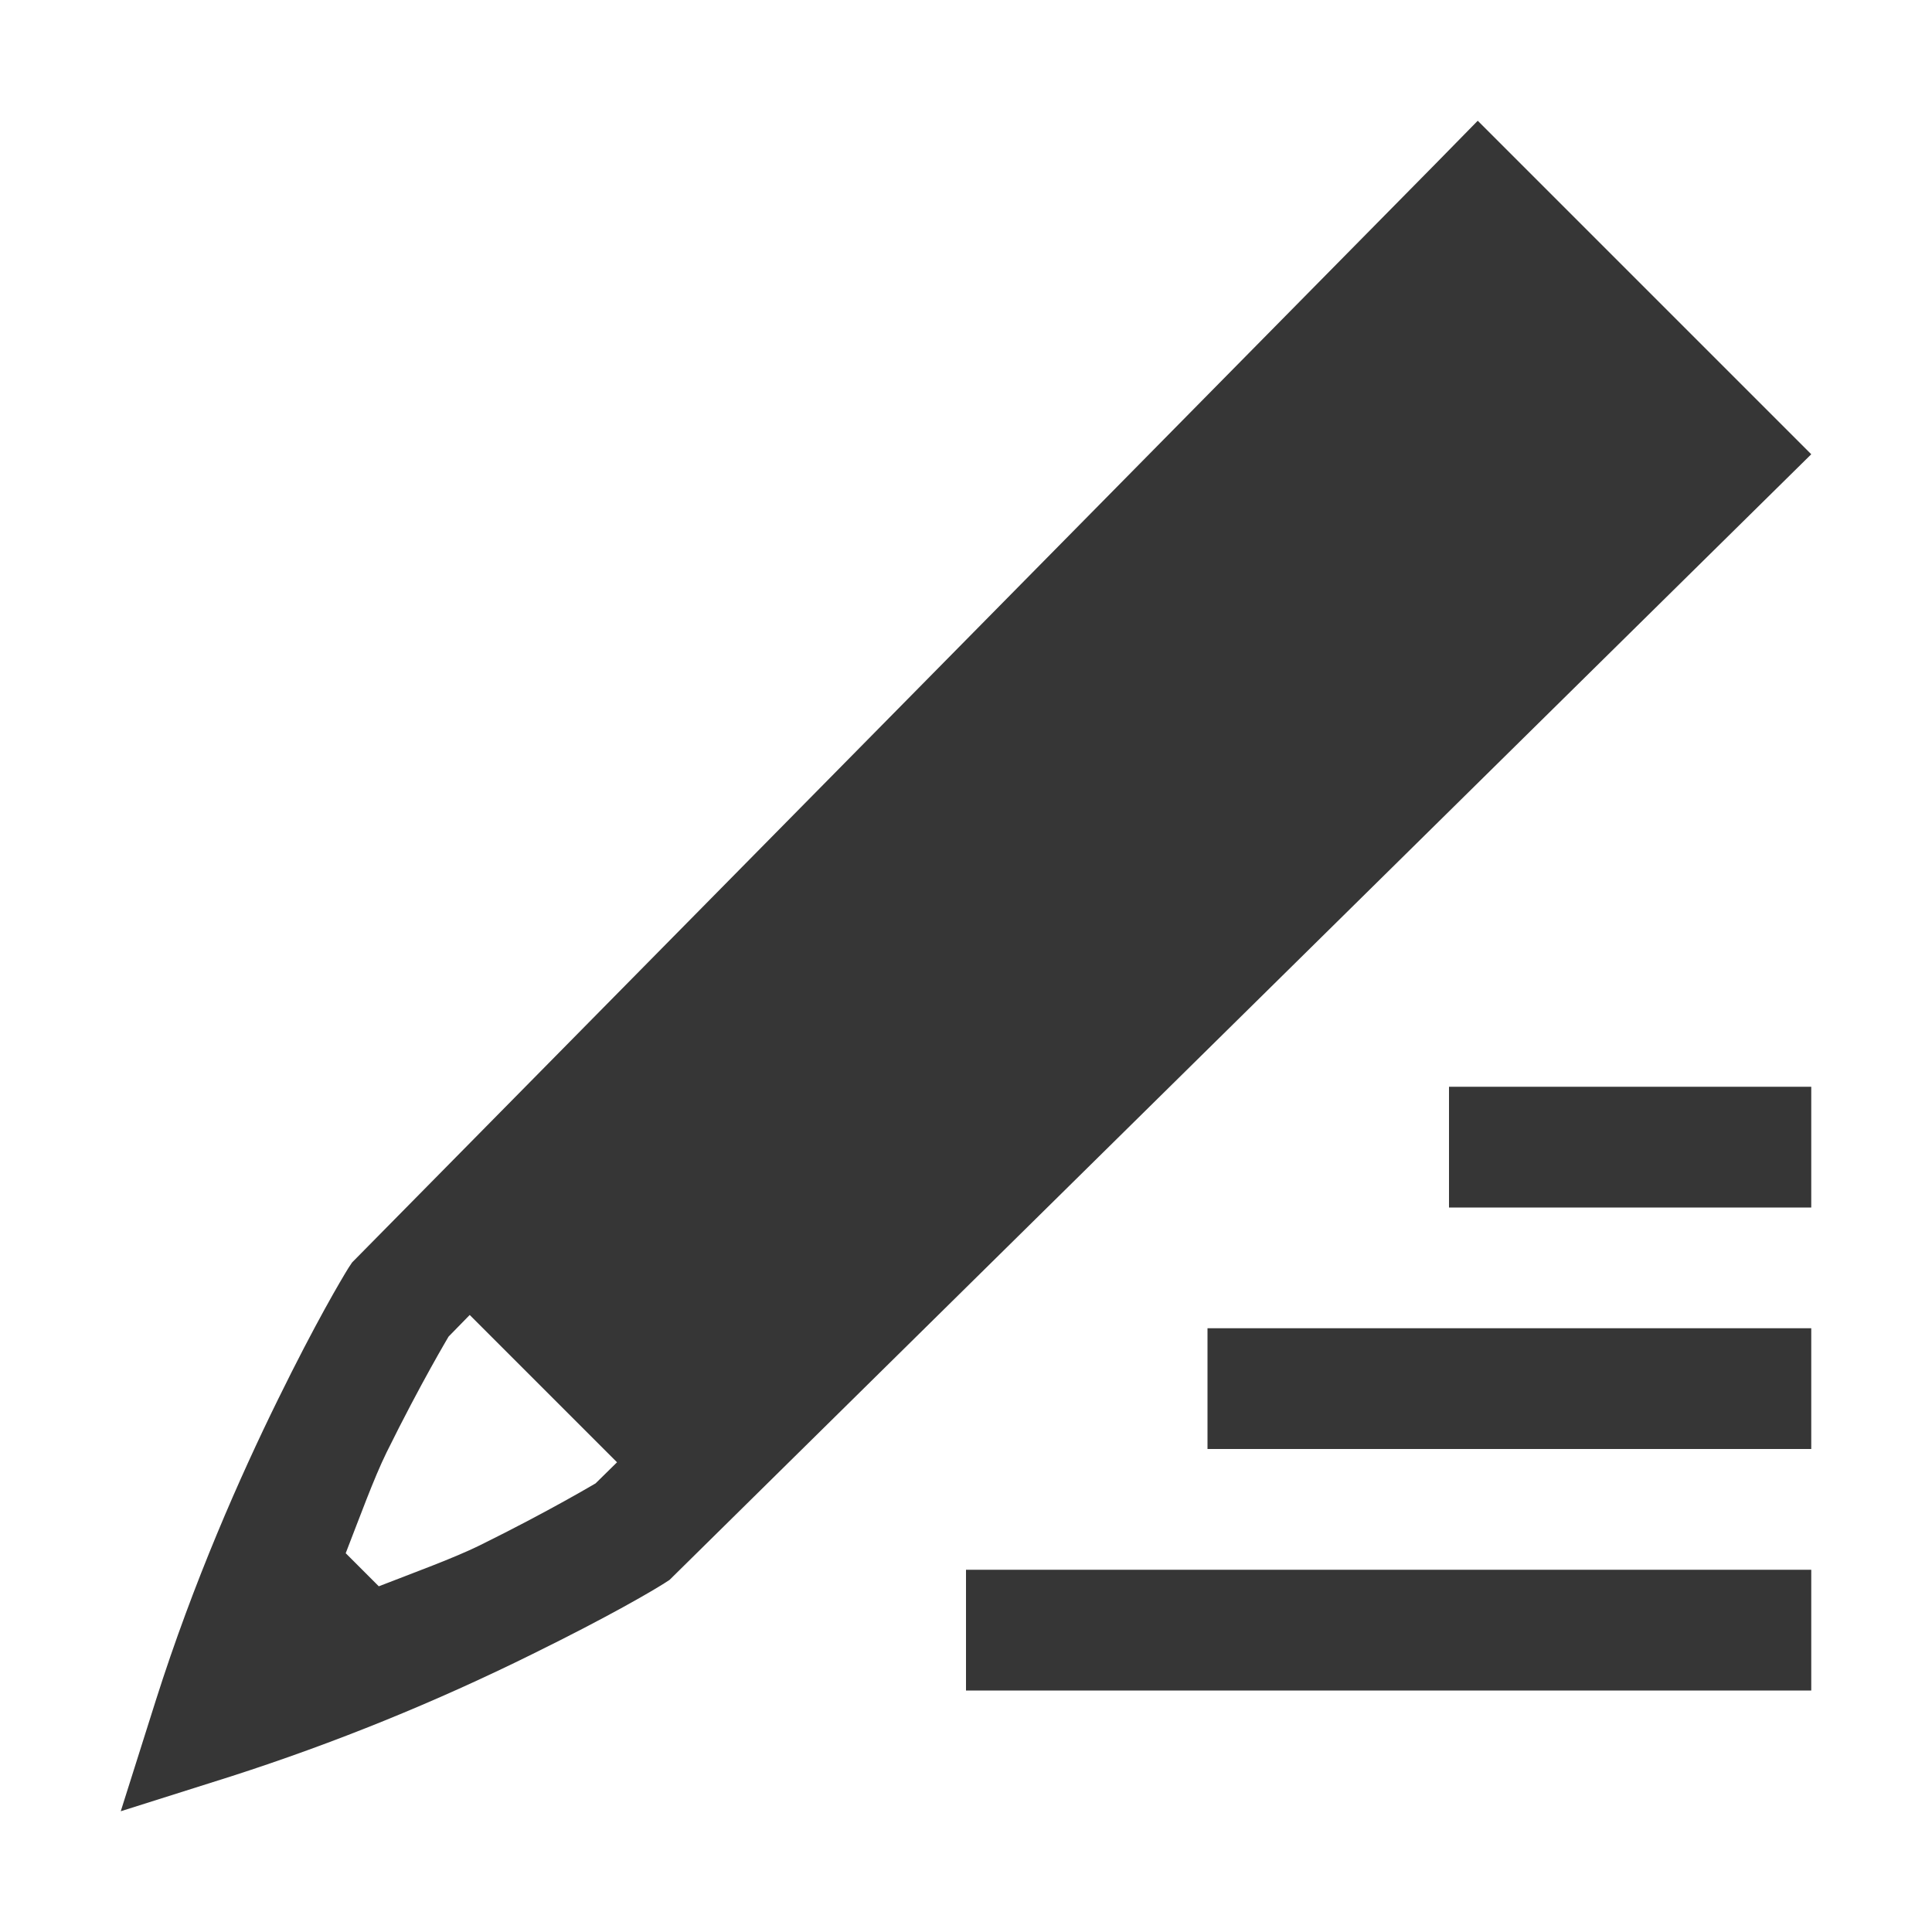
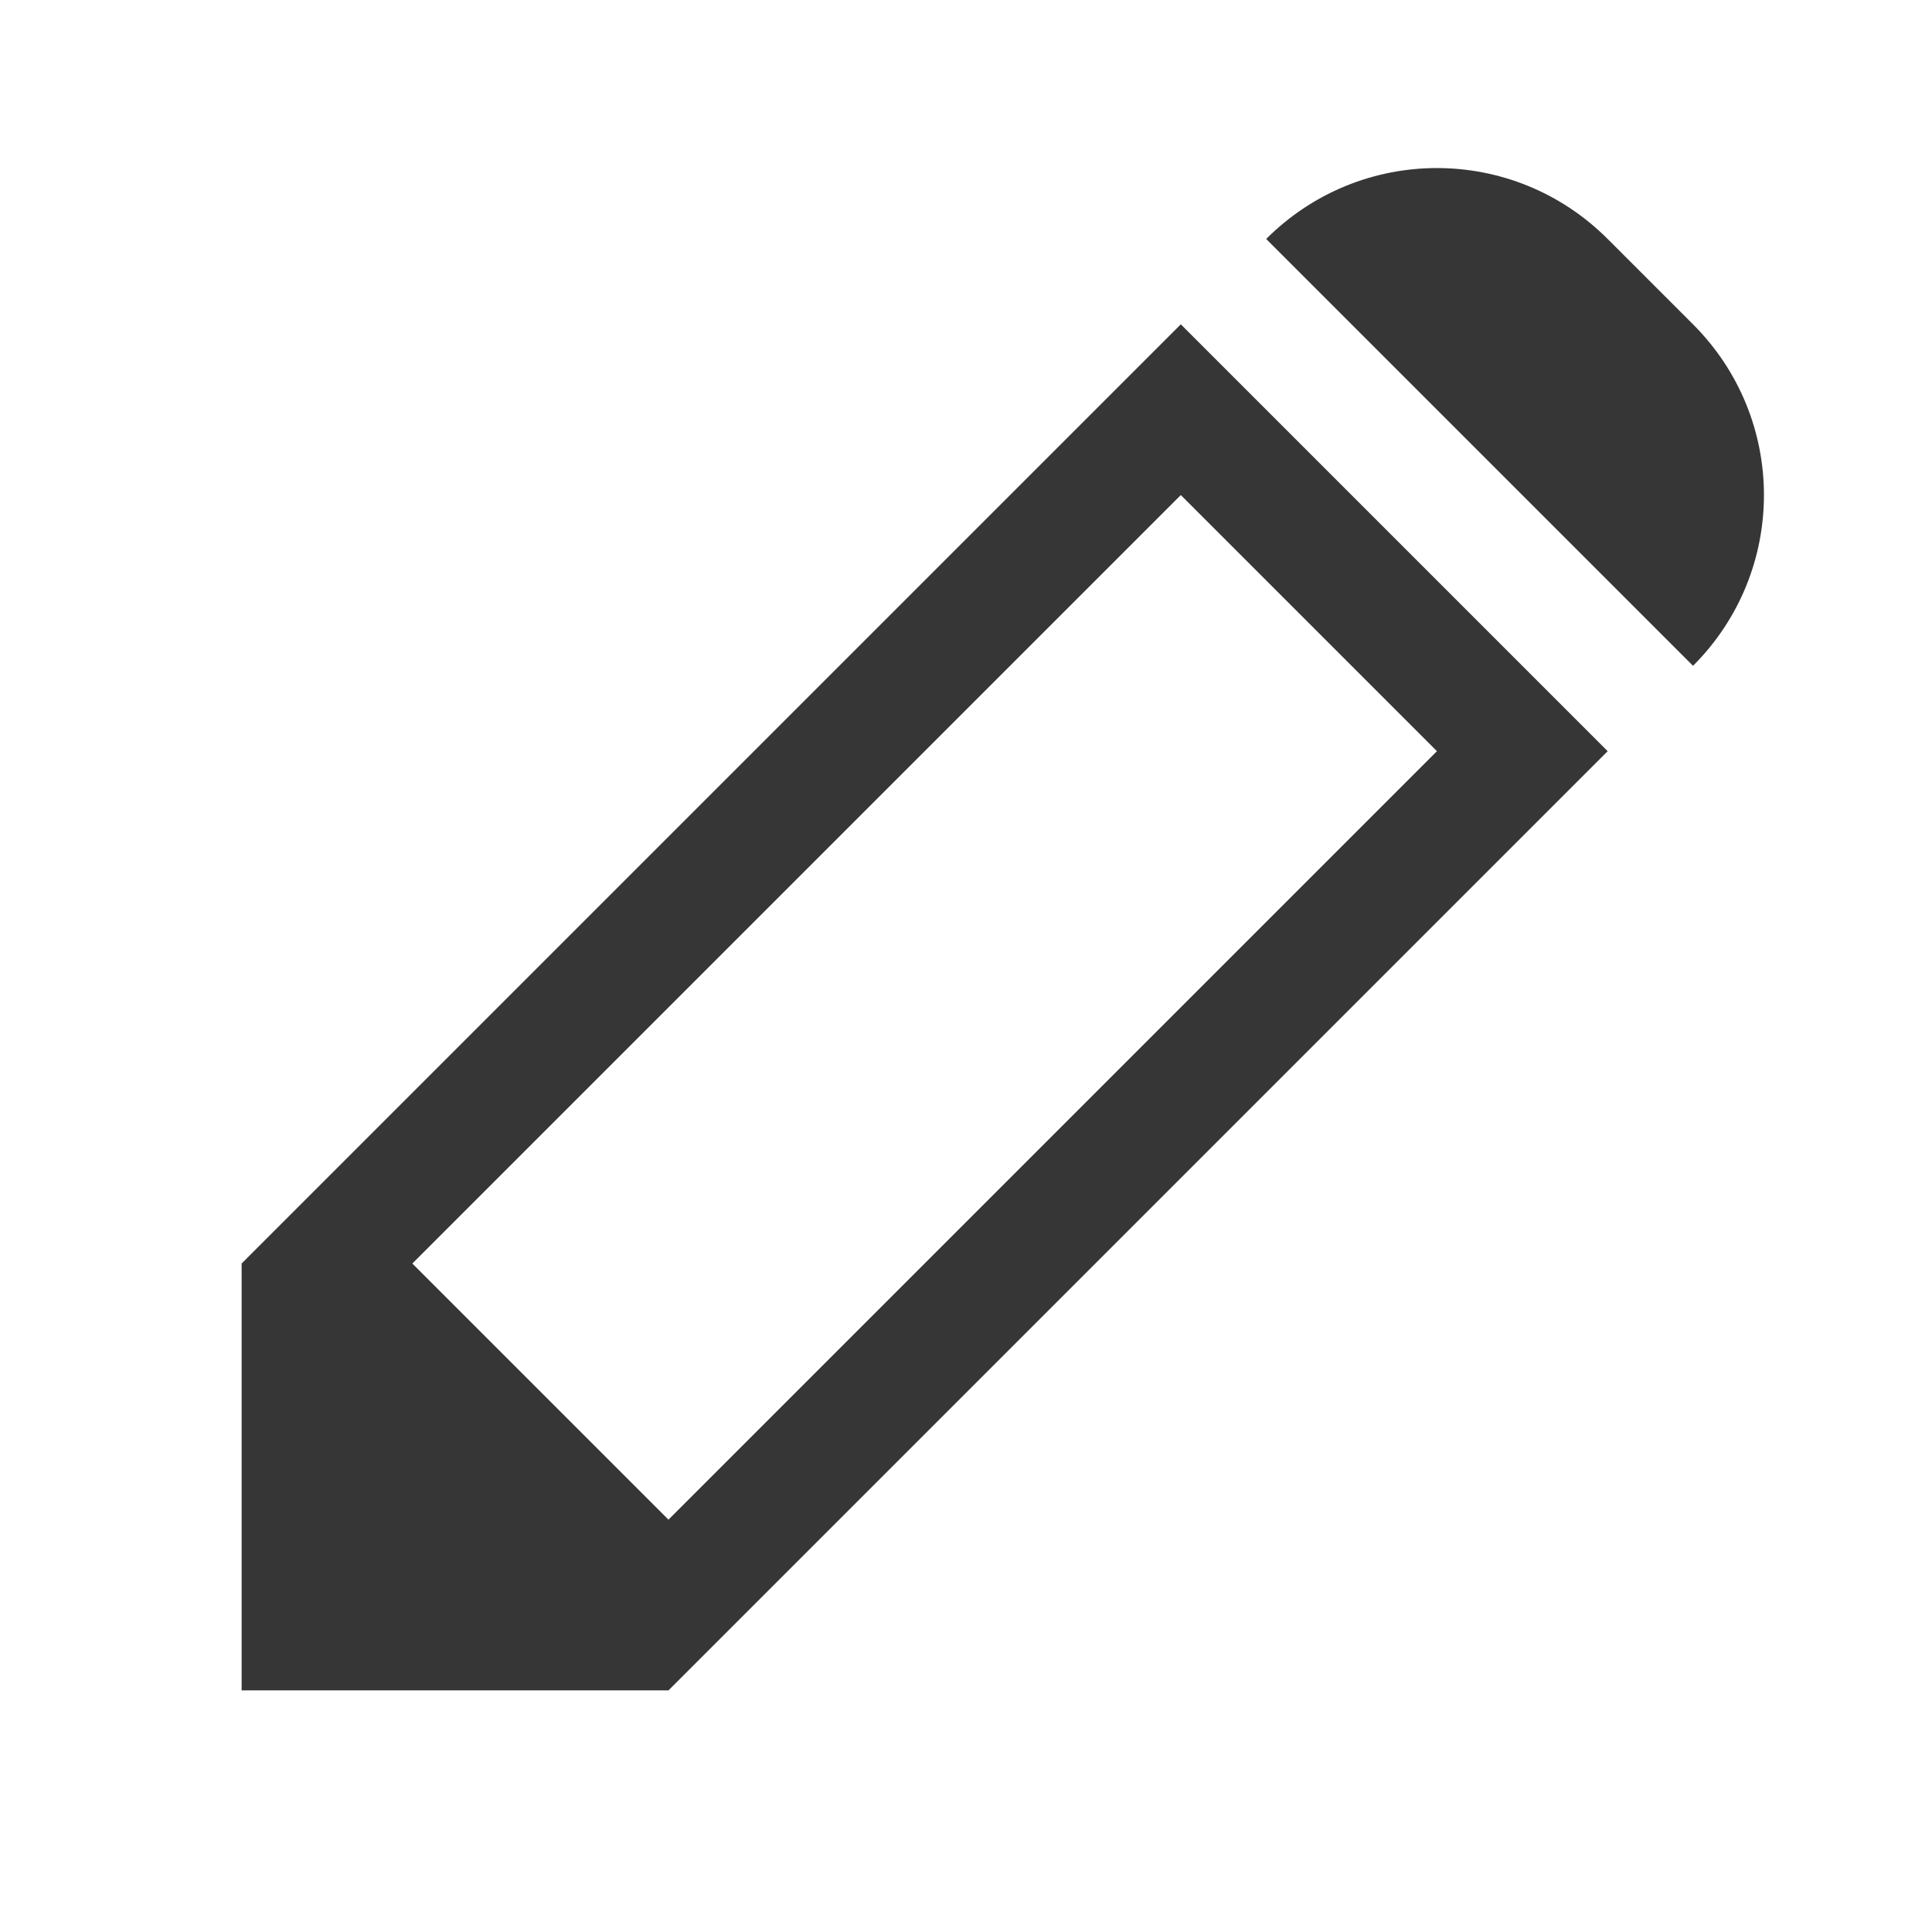
- <svg xmlns="http://www.w3.org/2000/svg" height="16" width="16">
-   <path d="M12.238 1l-.353.36-8.969 9.095-.03.045c-.061.099-.27.45-.583 1.088-.314.638-.7 1.51-1.012 2.492L1 15l.92-.291a18.163 18.163 0 0 0 2.492-1.012c.638-.314.987-.52 1.088-.584l.045-.029L15 3.762zM12 9v1h3V9zm-8.11 1.89l1.22 1.22-.178.175c.007-.005-.379.227-.961.514-.214.105-.536.222-.834.338l-.274-.274c.116-.298.233-.62.338-.834.287-.582.518-.966.514-.96zM10 11v1h5v-1zm-2 2v1h7v-1z" fill="#363636" font-family="Ubuntu" font-size="15" font-weight="400" letter-spacing="0" style="line-height:125%;-inkscape-font-specification:Ubuntu;text-align:center" text-anchor="middle" word-spacing="0" />
+ <svg xmlns="http://www.w3.org/2000/svg" width="16" height="16" viewBox="0 0 16 16" version="1.1" id="svg1">
+   <defs id="defs1" />
+   <g id="layer1">
+     <path d="m 13.314,1.979 c -0.783,-0.783 -2.045,-0.783 -2.828,0 l 3.535,3.535 c 0.783,-0.783 0.783,-2.045 0,-2.828 z m -3.535,0.707 -7.778,7.778 v 3.535 h 3.535 l 7.778,-7.778 z m 0,1.414 2.121,2.121 -6.364,6.364 -2.121,-2.121 z" style="color:#363636;fill:currentColor" id="path1" />
+   </g>
</svg>
